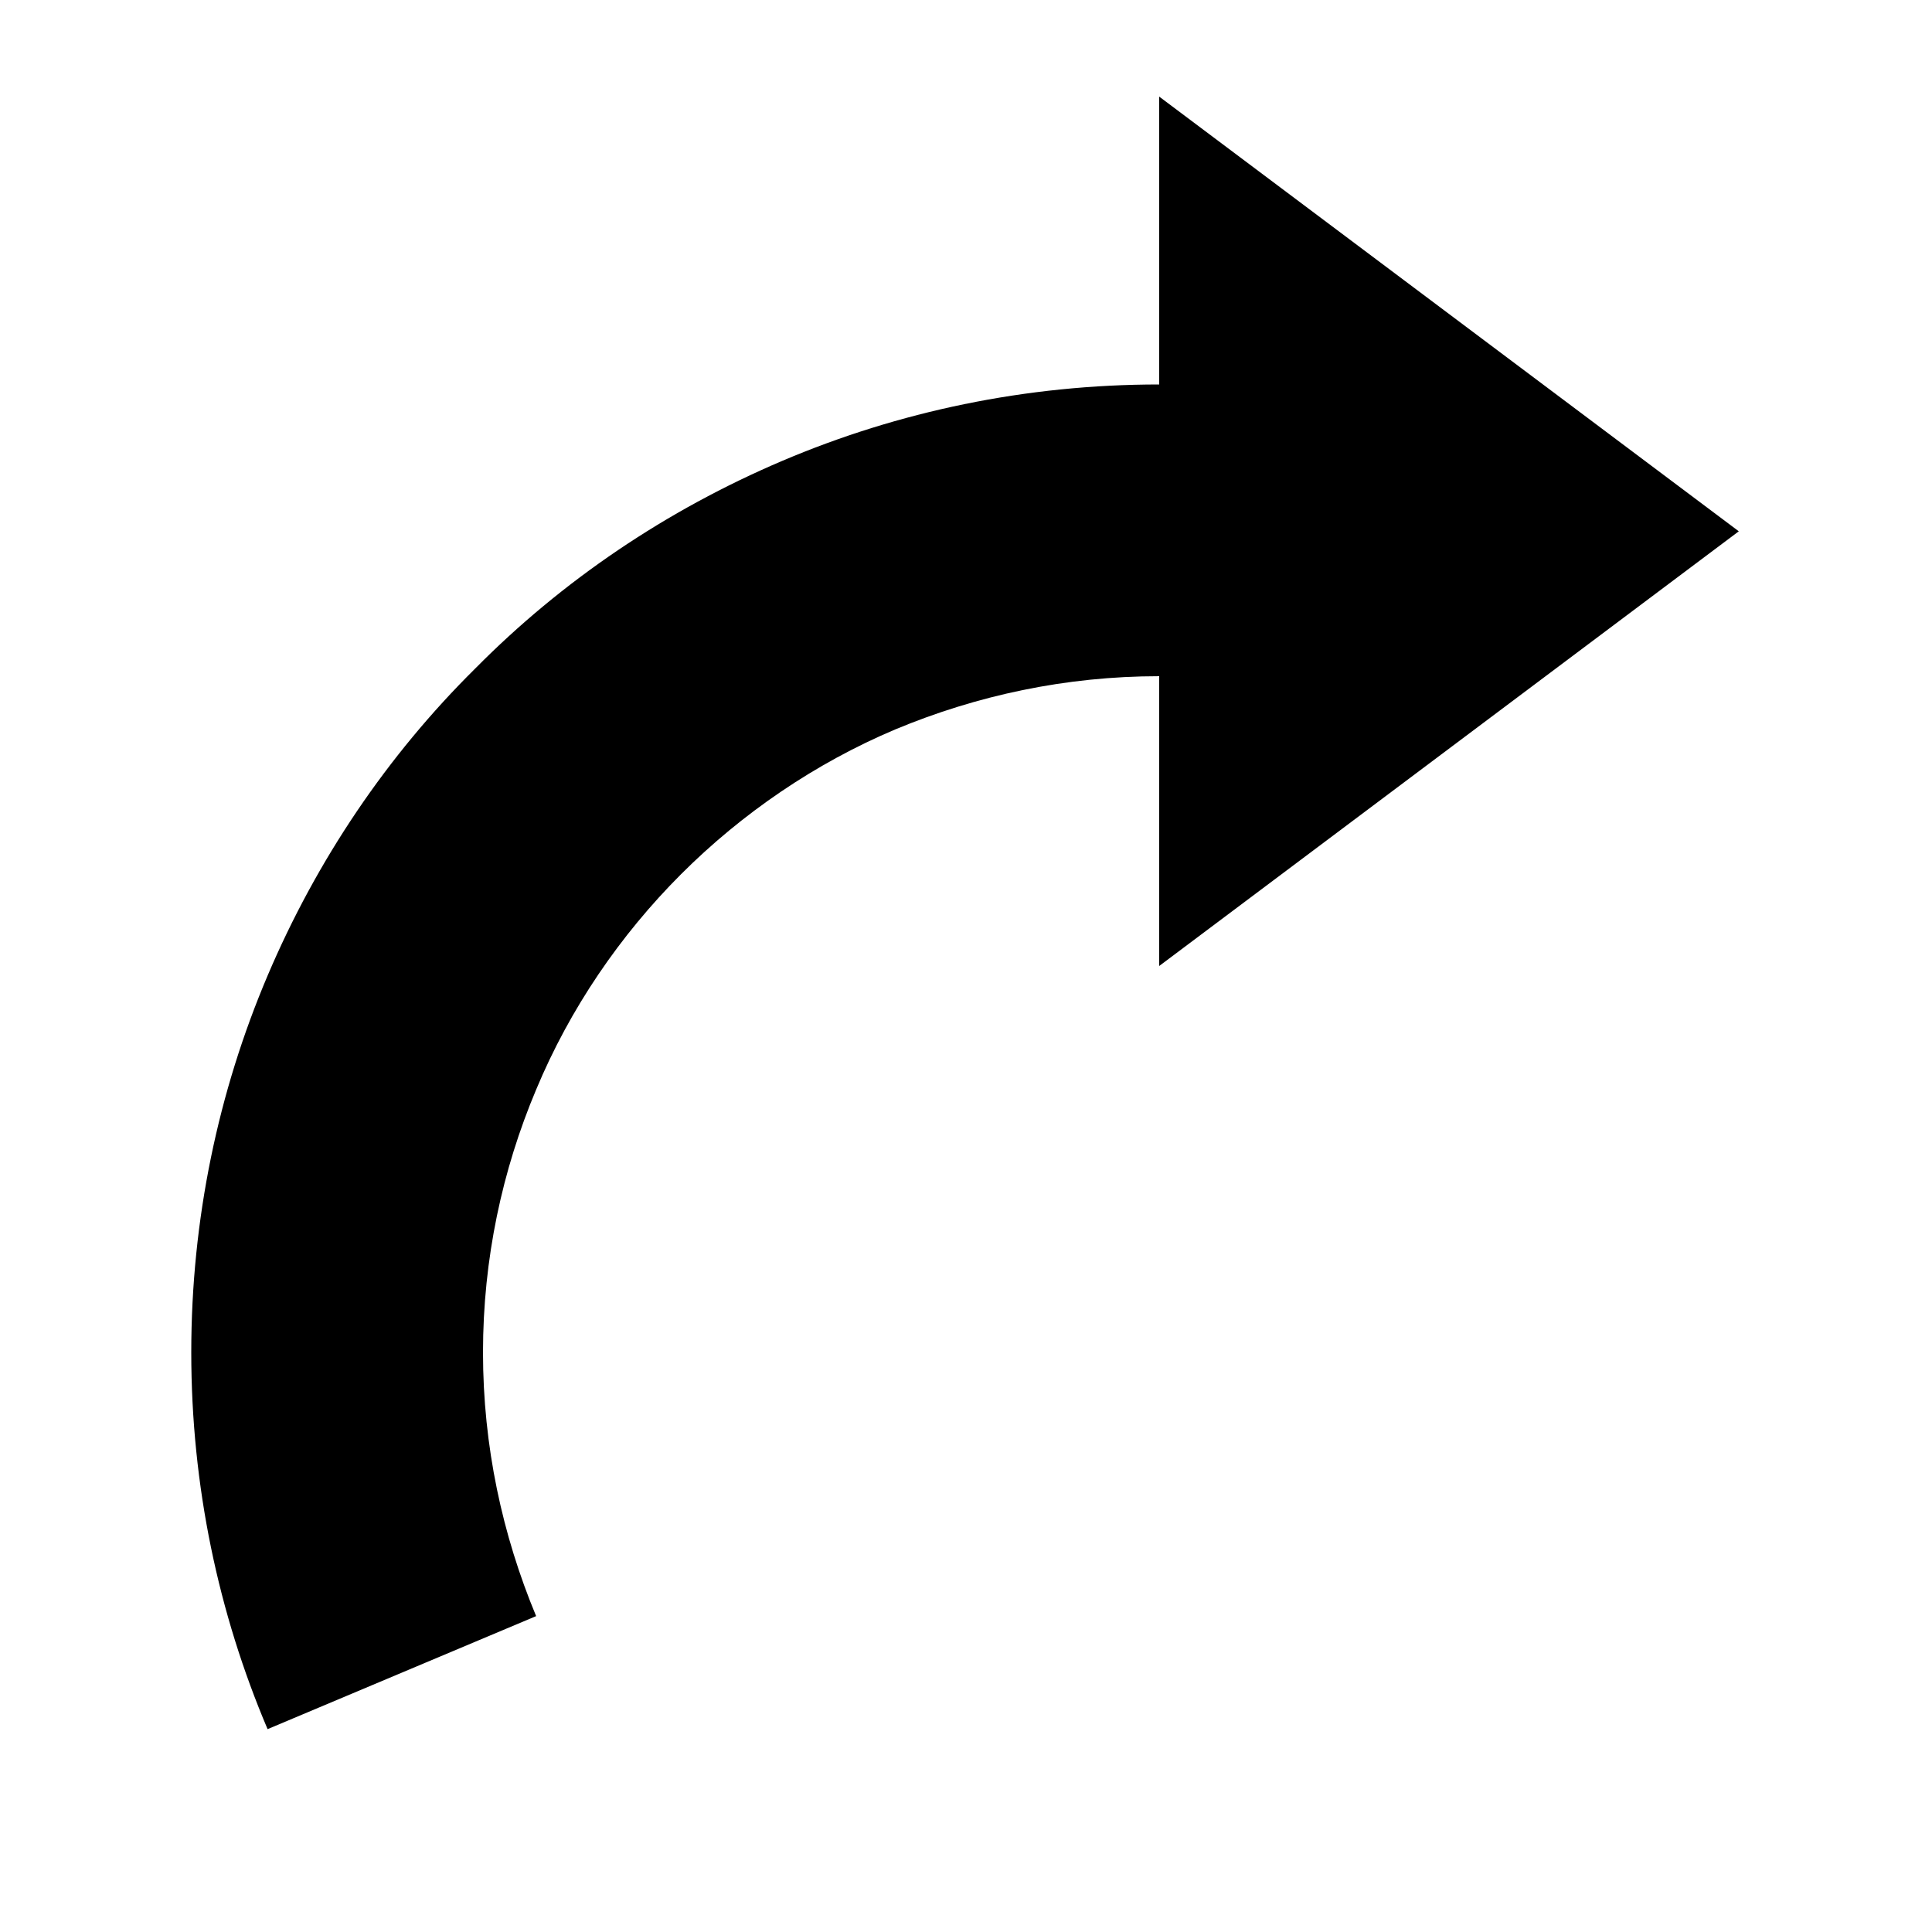
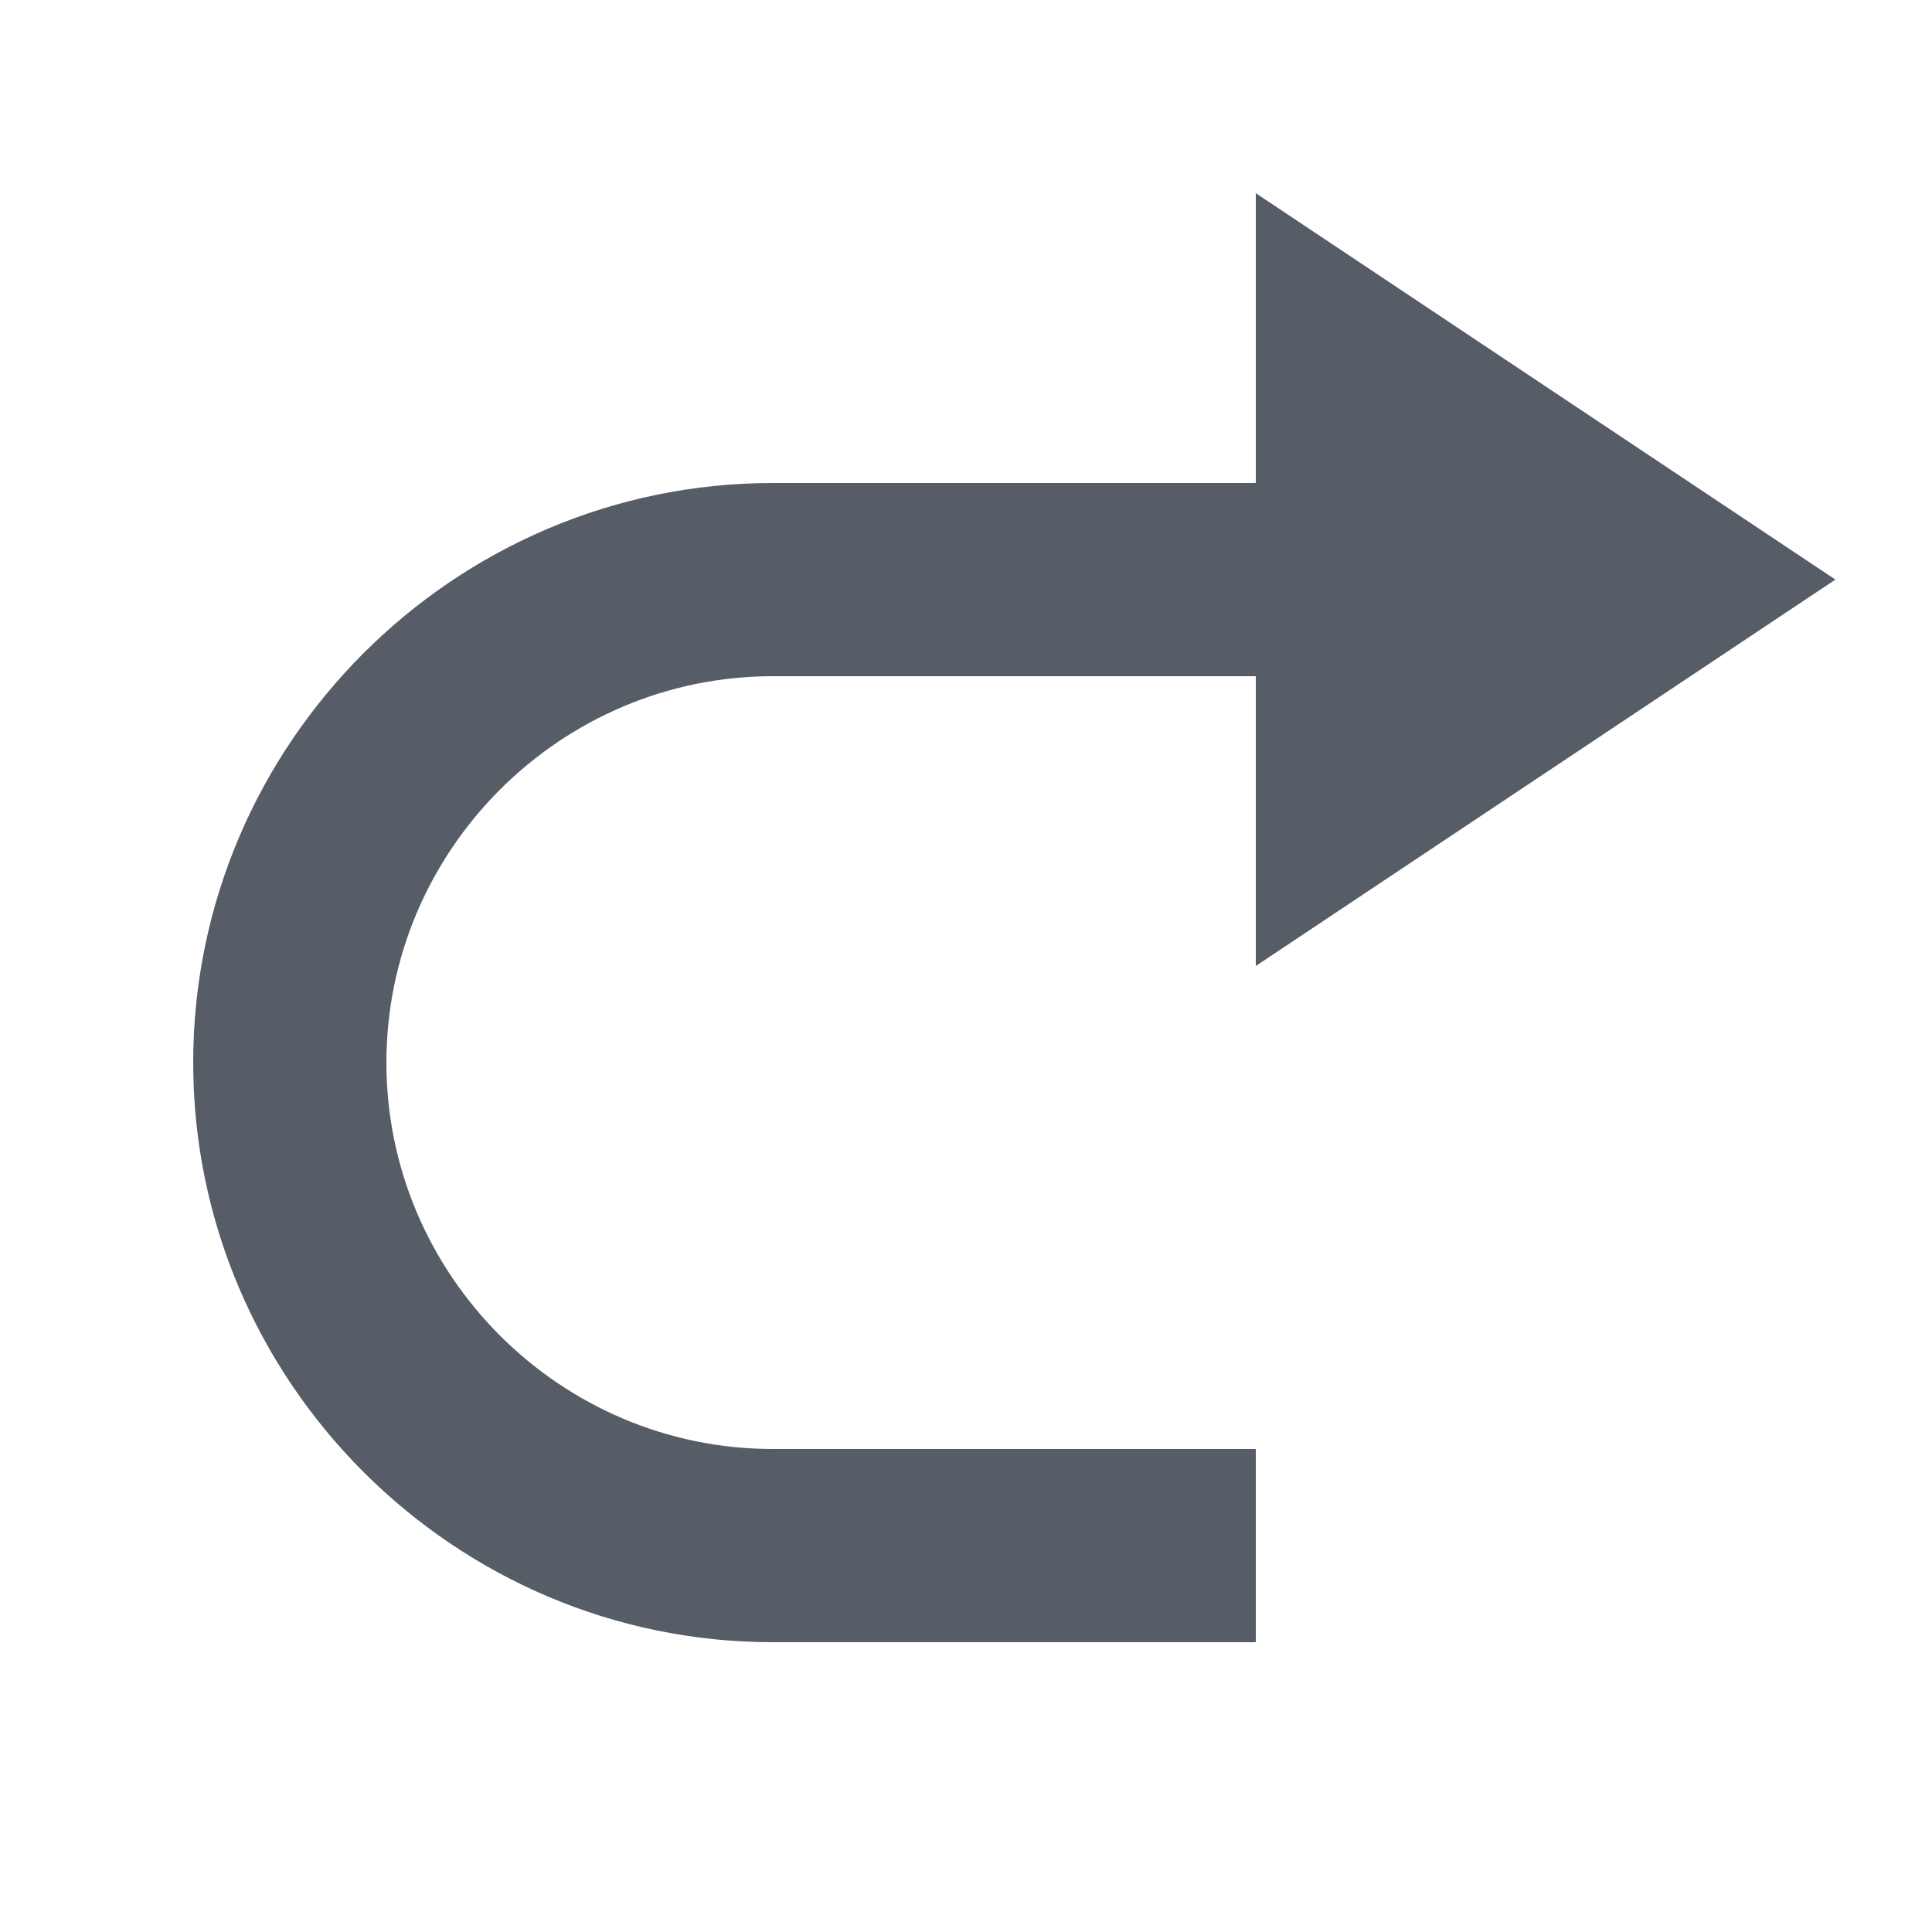
- <svg xmlns="http://www.w3.org/2000/svg" viewBox="0 0 20 20">
+ <svg xmlns="http://www.w3.org/2000/svg" id="Layer_1" viewBox="0 0 20 20">
  <rect x="0" fill="none" width="20" height="20" />
  <g>
-     <path d="M2.77 10.1c.51-1.2 1.24-2.28 2.15-3.18.9-.91 1.98-1.64 3.18-2.15s2.52-.79 3.9-.79V1l6 4.5-6 4.5V7c-.97 0-1.89.2-2.73.55-.83.35-1.59.87-2.22 1.5s-1.15 1.39-1.5 2.23C5.2 12.11 5 13.03 5 14s.2 1.89.55 2.73L2.77 17.9c-.51-1.2-.79-2.52-.79-3.9s.28-2.7.79-3.9z" />
+     <style>.st0{fill:#565D66;}</style>
+     <path class="st0" d="M8 5h5V2l6 4-6 4V7H8c-2.2 0-4 1.8-4 4s1.8 4 4 4h5v2H8c-3.3 0-6-2.7-6-6s2.7-6 6-6z" />
  </g>
</svg>
